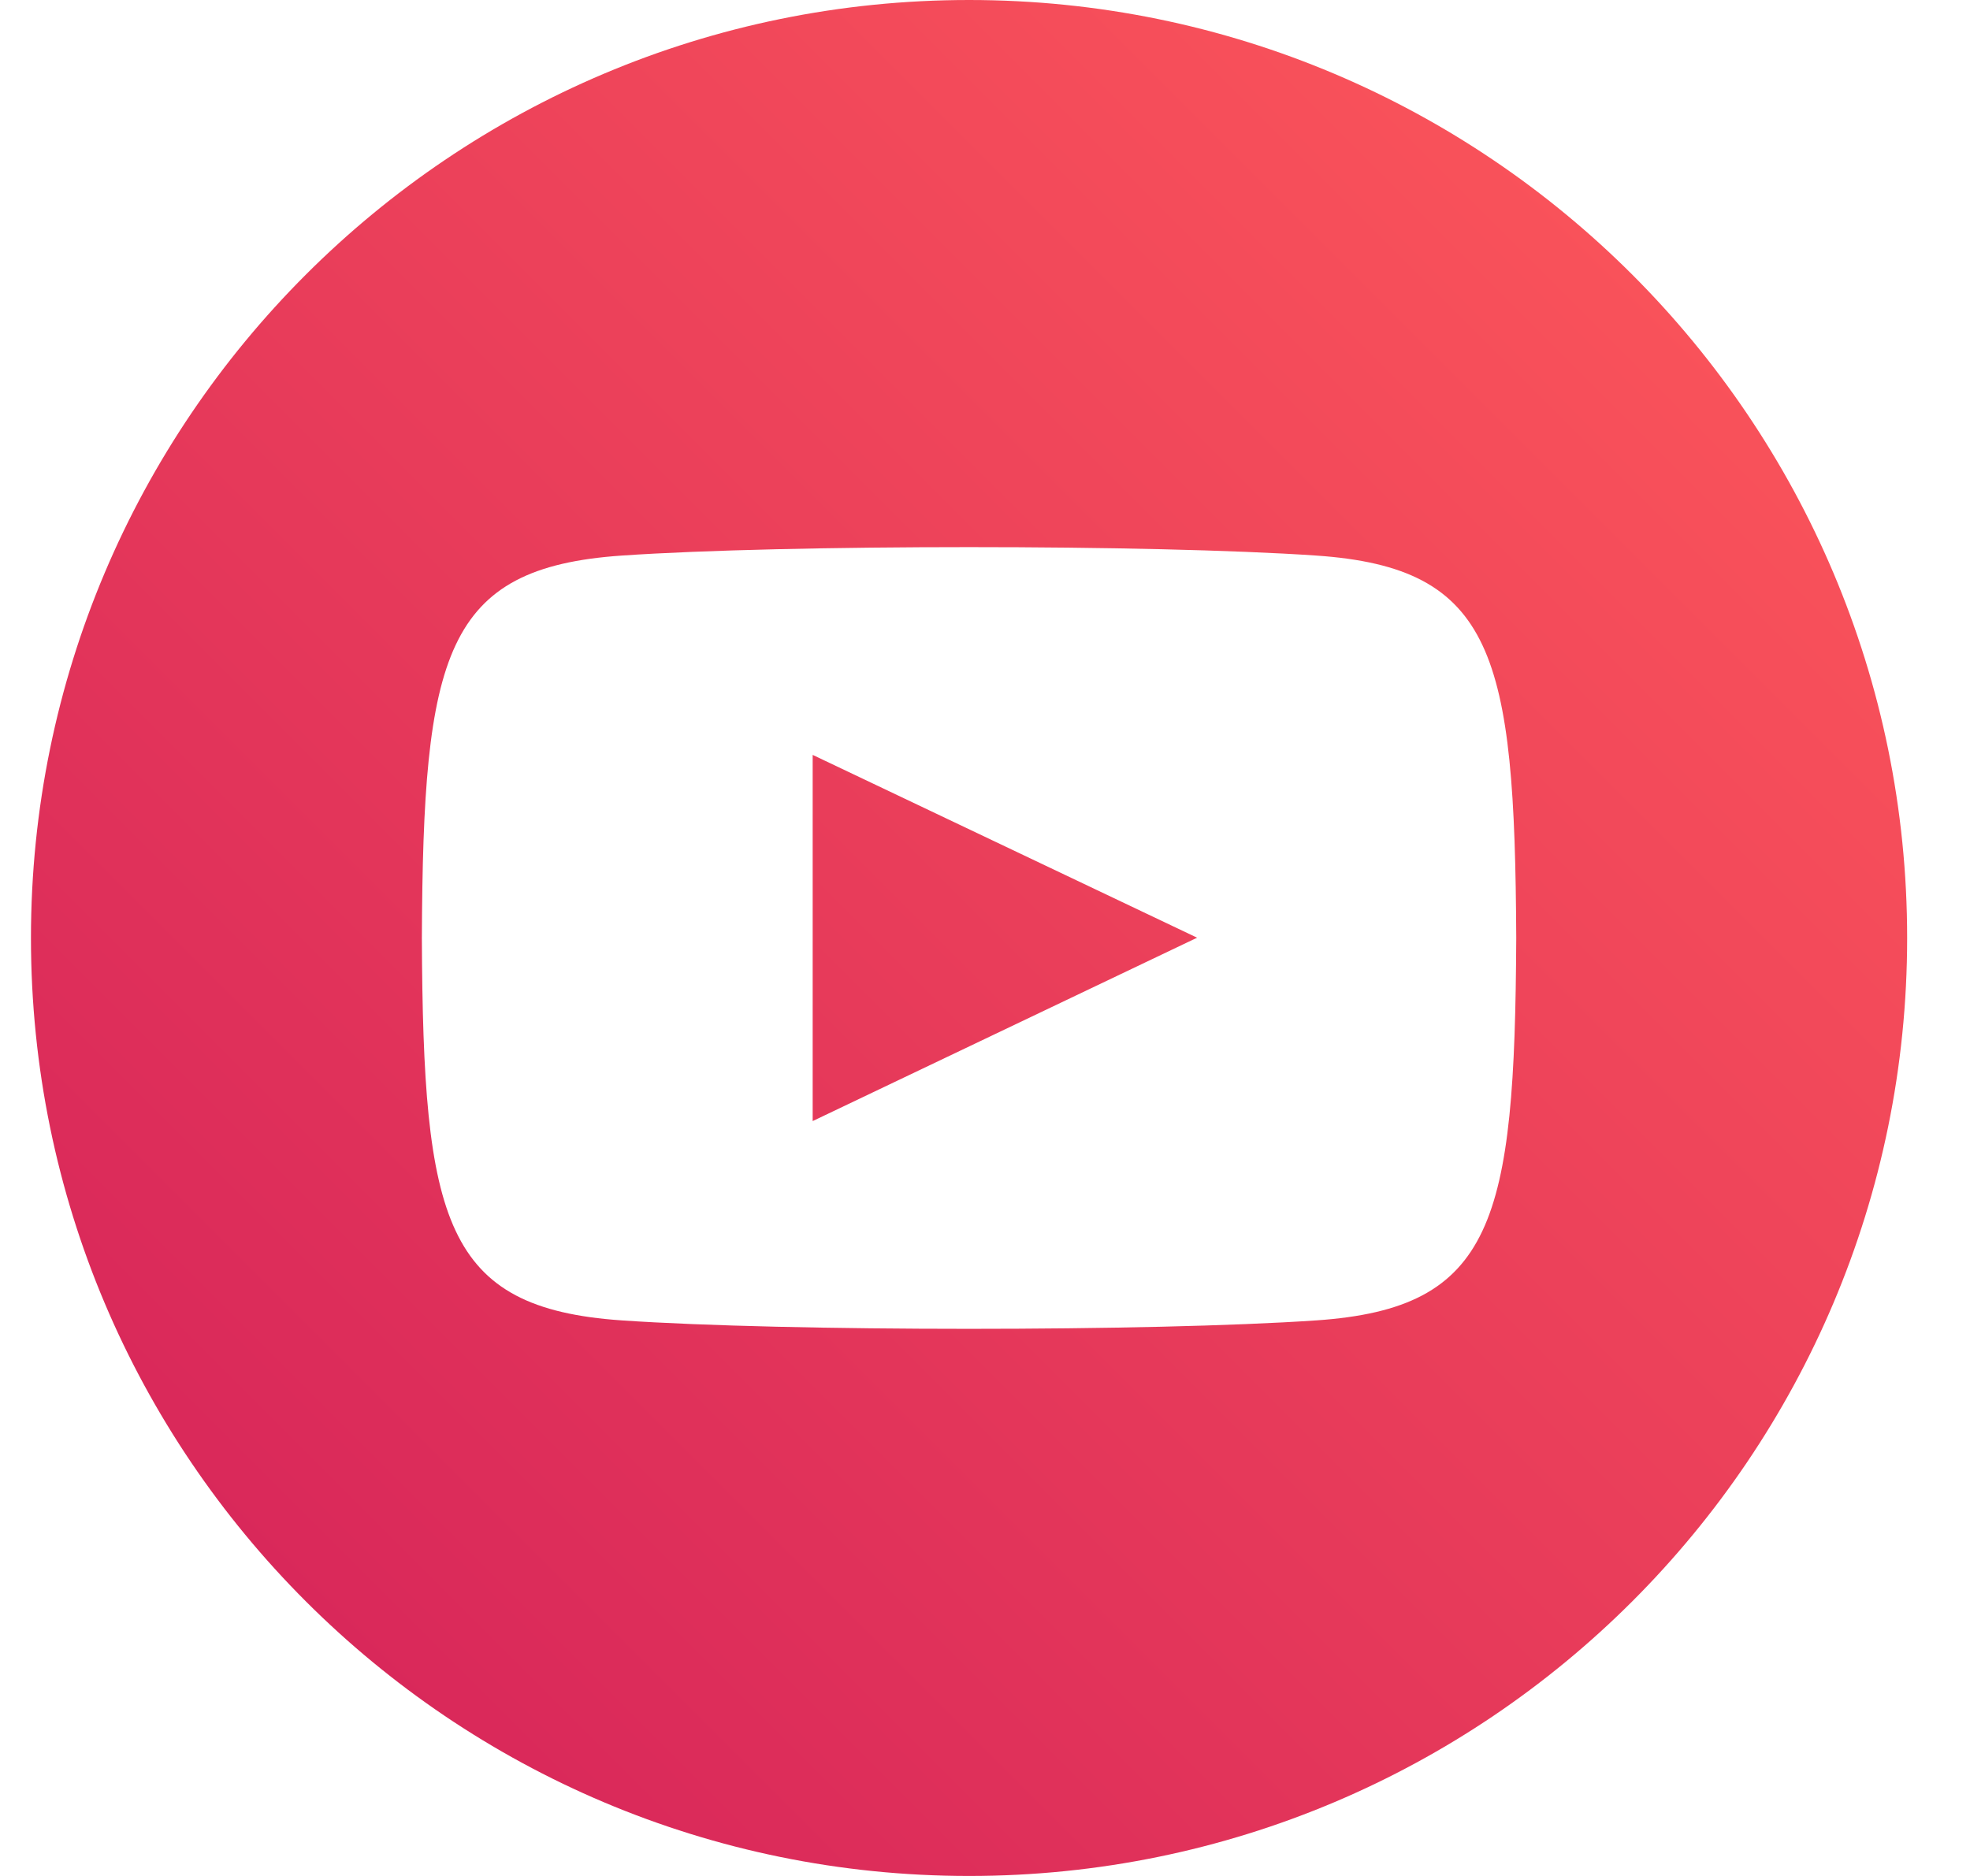
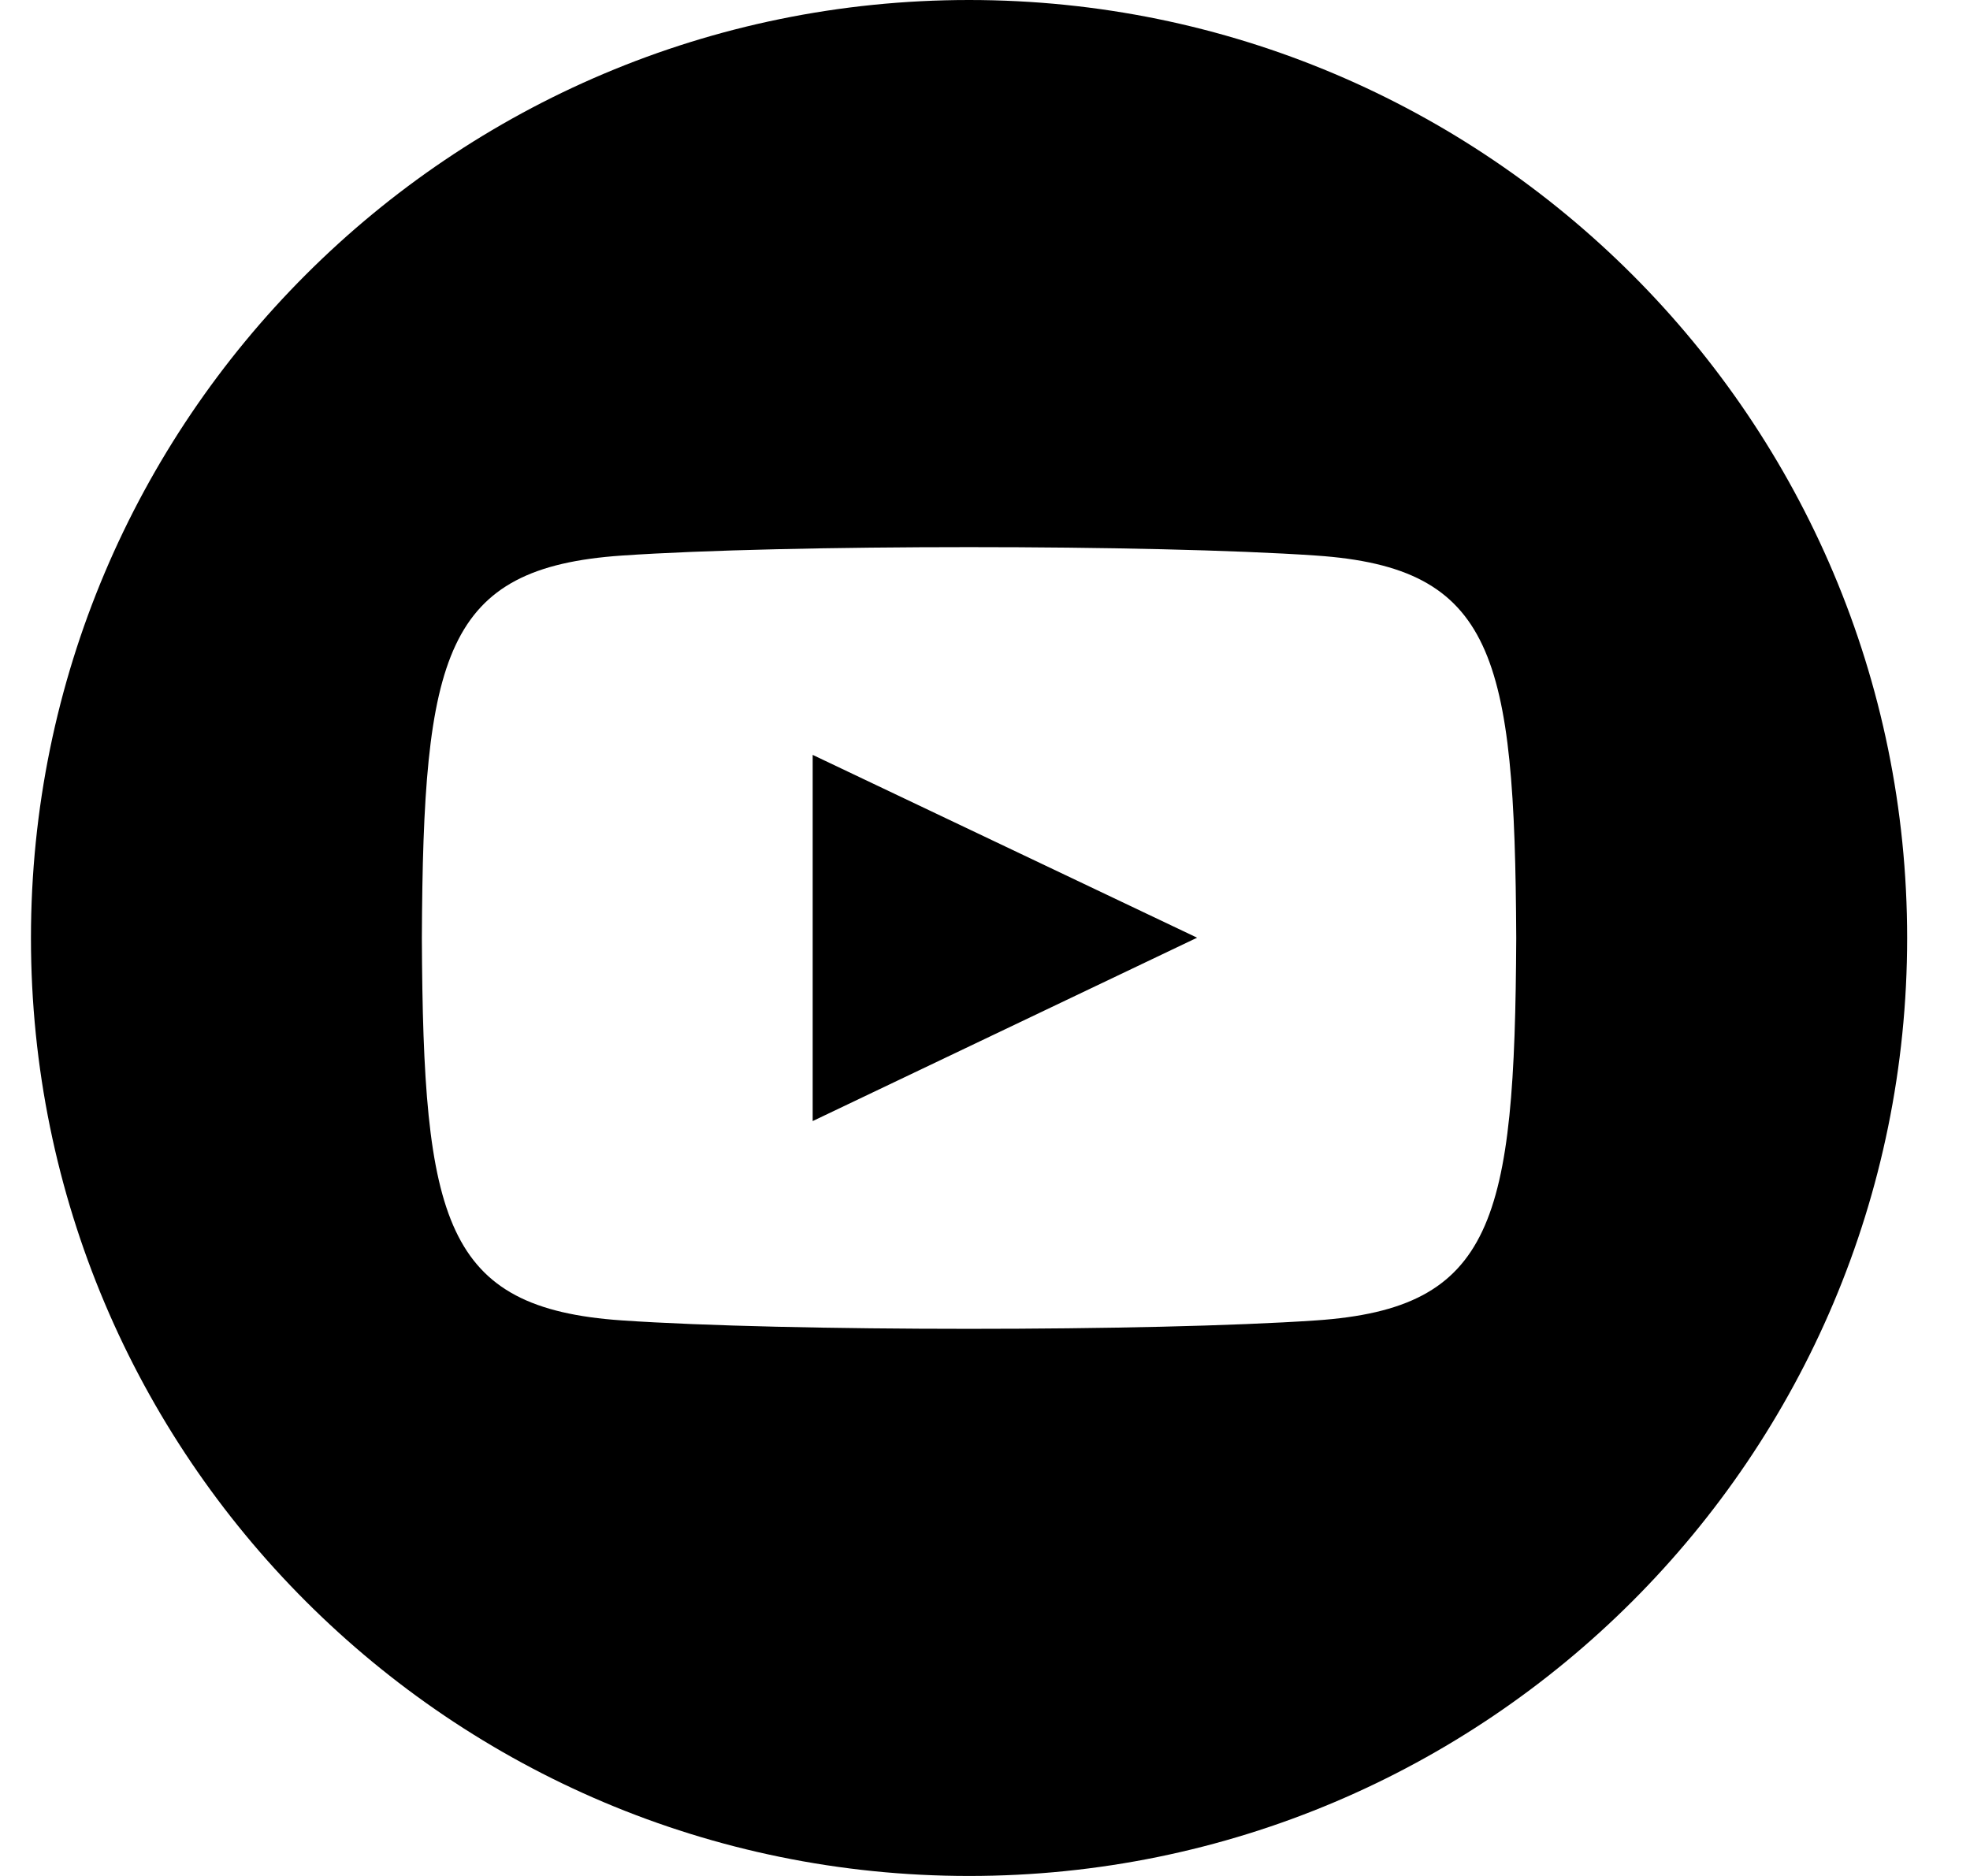
<svg xmlns="http://www.w3.org/2000/svg" width="21" height="20">
  <defs>
    <linearGradient id="a" x1="0%" x2="100%" y1="100%" y2="0%">
-       <stop offset="0%" stop-color="#D3205A" />
-       <stop offset="100%" stop-color="#FF5A5A" />
+       <stop offset="0%" stopColor="#D3205A" />
+       <stop offset="100%" stopColor="#FF5A5A" />
    </linearGradient>
  </defs>
  <path fill="url(#a)" d="M43.33 0c-5.523 0-10 4.478-10 10 0 5.523 4.477 10 10 10s10-4.477 10-10c0-5.522-4.477-10-10-10zm3.7 14.077c-1.75.12-5.653.12-7.402 0-1.896-.13-2.117-1.059-2.131-4.077.014-3.024.237-3.947 2.131-4.077 1.75-.12 5.652-.12 7.403 0 1.897.13 2.117 1.059 2.132 4.077-.015 3.024-.237 3.947-2.132 4.077zm-5.367-6.029l4.098 1.949-4.098 1.955V8.048z" transform="translate(-33)" />
</svg>
